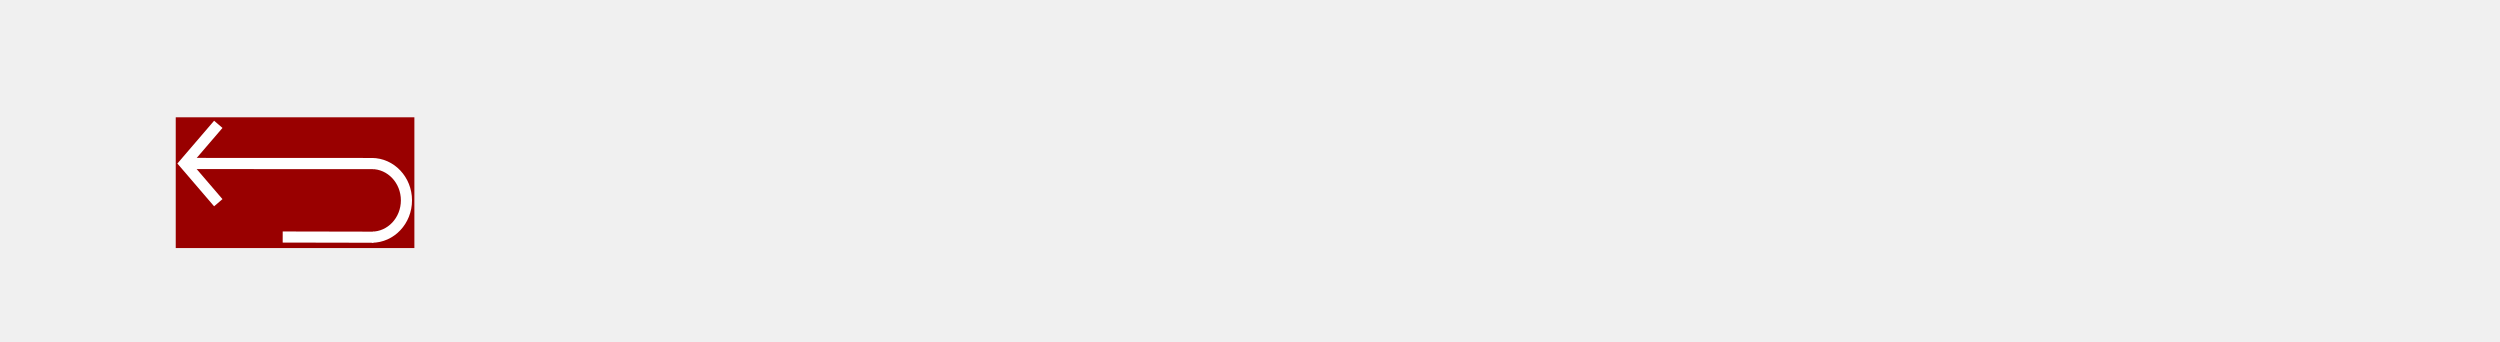
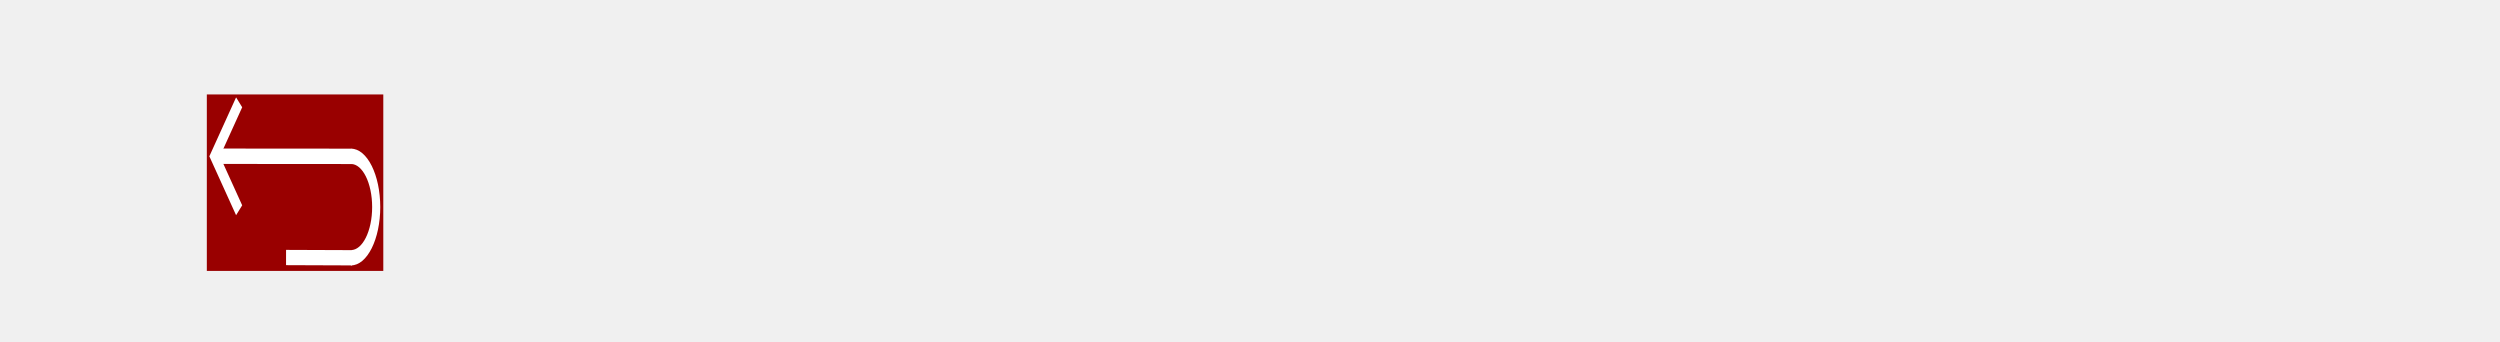
<svg xmlns="http://www.w3.org/2000/svg" id="svg2" version="1.1" width="680" height="93">
  <defs id="defs6" />
  <g id="layer3" style="display:none" />
  <g id="layer2" style="display:none">
    <path style="fill:#00ee00;fill-opacity:1;stroke:#00e700;stroke-width:3.26;stroke-linecap:square;stroke-linejoin:round;stroke-miterlimit:4;stroke-opacity:1" d="m 88.852,42.684 10.608,0 0,23.954 -10.608,0 z" id="rect4028" />
    <path transform="matrix(0.6592505,0,0,0.8054943,38.36588,18.90493)" style="fill:none;stroke:#000000;stroke-width:4.156;stroke-miterlimit:4;stroke-opacity:1" d="m 109.5,44.188 c 0,6.869 -6.408,12.438 -14.312,12.438 -7.905,0 -14.312,-5.568 -14.312,-12.438 0,-6.869 6.408,-12.438 14.312,-12.438 7.905,0 14.312,5.568 14.312,12.438 z" id="path4024" />
  </g>
  <g id="layer4" style="display:none" />
  <g style="display:none" id="g4065" />
  <g id="layer1" style="display:none">
    <g id="g3976" transform="translate(0.125,0.75)">
      <path id="path2990" d="M 59.251,33.068 49.253,44.717" style="fill:none;stroke:#000000;stroke-width:3;stroke-linecap:butt;stroke-linejoin:round;stroke-miterlimit:4;stroke-opacity:1;stroke-dasharray:none;marker-start:none" />
      <path id="path2990-7" d="M 59.248,54.388 49.25,42.739" style="fill:none;stroke:#000000;stroke-width:3;stroke-linecap:butt;stroke-linejoin:round;stroke-miterlimit:4;stroke-opacity:1;stroke-dasharray:none;marker-start:none" />
    </g>
    <path style="fill:none;stroke:#000000;stroke-width:3.04;stroke-linecap:square;stroke-linejoin:round;stroke-miterlimit:4;stroke-opacity:1;stroke-dasharray:none;marker-start:none" d="M 100.057,44.488 52.529,44.468" id="path2990-0" />
    <path style="fill:none;stroke:#000000;stroke-width:3.017;stroke-linecap:square;stroke-linejoin:round;stroke-miterlimit:4;stroke-opacity:1;stroke-dasharray:none;marker-start:none" d="M 100.069,64.516 78.402,64.473" id="path2990-0-4" />
  </g>
  <g style="display:none" id="g4108" />
  <g id="layer5" style="display:none">
    <g id="g4189">
-       <rect y="33.749" x="48.936" height="32.942" width="62.287" id="rect4159" style="fill:#ffffff;fill-opacity:1;stroke:#ffffff;stroke-width:2.624;stroke-linecap:square;stroke-linejoin:round;stroke-miterlimit:4;stroke-opacity:1;stroke-dasharray:none" />
+       <rect y="33.749" x="48.936" height="32.942" width="62.287" id="rect4159" style="fill:#ffffff;fill-opacity:1;stroke:#ffffff;stroke-width:2.624;stroke-linecap:square;stroke-linejoin:round;stroke-miterlimit:4;stroke-dasharray:none;stroke-opacity:1" />
      <g id="g4182">
-         <path id="path4069" d="m 110.554,54.498 c 0,5.533 -4.224,10.018 -9.436,10.018 -5.211,0 -9.436,-4.485 -9.436,-10.018 0,-5.533 4.224,-10.018 9.436,-10.018 5.211,0 9.436,4.485 9.436,10.018 z" style="fill:none;stroke:#000000;stroke-width:3.028;stroke-miterlimit:4;stroke-opacity:1;display:inline" />
-         <path id="path4067" d="m 88.833,42.666 11.087,0 0,22.4 -11.087,0 z" style="fill:#ffffff;fill-opacity:1;stroke:#ffffff;stroke-width:3.223;stroke-linecap:square;stroke-linejoin:round;stroke-miterlimit:4;stroke-opacity:1;display:inline" />
-         <path id="path4116" d="M 100.057,44.488 52.529,44.468" style="fill:none;stroke:#000000;stroke-width:3.04;stroke-linecap:square;stroke-linejoin:round;stroke-miterlimit:4;stroke-opacity:1;stroke-dasharray:none;marker-start:none;display:inline" />
-         <path id="path4114" style="fill:none;stroke:#000000;stroke-width:3;stroke-linecap:butt;stroke-linejoin:round;stroke-miterlimit:4;stroke-opacity:1;stroke-dasharray:none;marker-start:none" d="M 59.373,55.138 49.375,43.489 m 10.001,-9.671 -9.998,11.649" />
-         <path id="path4118" d="M 100.069,64.516 78.402,64.473" style="fill:none;stroke:#000000;stroke-width:3.017;stroke-linecap:square;stroke-linejoin:round;stroke-miterlimit:4;stroke-opacity:1;stroke-dasharray:none;marker-start:none;display:inline" />
+         <path id="path4069" d="m 110.554,54.498 c 0,5.533 -4.224,10.018 -9.436,10.018 -5.211,0 -9.436,-4.485 -9.436,-10.018 0,-5.533 4.224,-10.018 9.436,-10.018 5.211,0 9.436,4.485 9.436,10.018 z" style="display:inline;fill:none;stroke:#000000;stroke-width:3.028;stroke-miterlimit:4;stroke-opacity:1" />
+         <path id="path4067" d="m 88.833,42.666 11.087,0 0,22.4 -11.087,0 z" style="display:inline;fill:#ffffff;fill-opacity:1;stroke:#ffffff;stroke-width:3.223;stroke-linecap:square;stroke-linejoin:round;stroke-miterlimit:4;stroke-opacity:1" />
+         <path id="path4116" d="M 100.057,44.488 52.529,44.468" style="display:inline;fill:none;stroke:#000000;stroke-width:3.04;stroke-linecap:square;stroke-linejoin:round;stroke-miterlimit:4;stroke-dasharray:none;stroke-opacity:1;marker-start:none" />
+         <path id="path4114" style="fill:none;stroke:#000000;stroke-width:3;stroke-linecap:butt;stroke-linejoin:round;stroke-miterlimit:4;stroke-dasharray:none;stroke-opacity:1;marker-start:none" d="M 59.373,55.138 49.375,43.489 m 10.001,-9.671 -9.998,11.649" />
+         <path id="path4118" d="M 100.069,64.516 78.402,64.473" style="display:inline;fill:none;stroke:#000000;stroke-width:3.017;stroke-linecap:square;stroke-linejoin:round;stroke-miterlimit:4;stroke-dasharray:none;stroke-opacity:1;marker-start:none" />
      </g>
    </g>
  </g>
  <g id="layer6" style="display:none">
-     <rect style="fill:#990000;fill-opacity:1;stroke:#ffffff;stroke-width:3.04;stroke-linecap:square;stroke-linejoin:round;stroke-miterlimit:4;stroke-opacity:1;stroke-dasharray:none" id="rect3004" width="221.324" height="112.607" x="-25.633" y="-4.758" />
+     <rect style="fill:#990000;fill-opacity:1;stroke:#ffffff;stroke-width:3.04;stroke-linecap:square;stroke-linejoin:round;stroke-miterlimit:4;stroke-dasharray:none;stroke-opacity:1" id="rect3004" width="221.324" height="112.607" x="-25.633" y="-4.758" />
  </g>
-   <g style="display:inline" id="g3774">
+   <g style="display:none" id="g3774">
    <g id="g3811">
-       <rect style="fill:#990000;fill-opacity:1;stroke:#990000;stroke-width:2.624;stroke-linecap:square;stroke-linejoin:miter;stroke-miterlimit:4;stroke-opacity:1;stroke-dasharray:none" id="rect3778" width="62.287" height="32.942" x="49.113" y="33.218" />
+       <rect style="fill:#990000;fill-opacity:1;stroke:#990000;stroke-width:2.624;stroke-linecap:square;stroke-linejoin:miter;stroke-miterlimit:4;stroke-dasharray:none;stroke-opacity:1" id="rect3778" width="62.287" height="32.942" x="49.113" y="33.218" />
      <g id="g3804">
-         <path style="fill:none;stroke:#ffffff;stroke-width:3.028;stroke-miterlimit:4;stroke-opacity:1;display:inline" d="m 110.554,54.498 c 0,5.533 -4.224,10.018 -9.436,10.018 -5.211,0 -9.436,-4.485 -9.436,-10.018 0,-5.533 4.224,-10.018 9.436,-10.018 5.211,0 9.436,4.485 9.436,10.018 z" id="path3782" />
-         <path style="fill:#990000;fill-opacity:1;stroke:#990000;stroke-width:3.223;stroke-linecap:square;stroke-linejoin:round;stroke-miterlimit:4;stroke-opacity:1;display:inline" d="m 88.733,42.666 11.087,0 0,22.4 -11.087,0 z" id="path3784" />
-         <path style="fill:none;stroke:#ffffff;stroke-width:3.04;stroke-linecap:square;stroke-linejoin:round;stroke-miterlimit:4;stroke-opacity:1;stroke-dasharray:none;marker-start:none;display:inline" d="M 100.057,44.488 52.529,44.468" id="path3786" />
-         <path d="M 59.373,55.138 49.375,43.489 m 10.001,-9.671 -9.998,11.649" style="fill:none;stroke:#ffffff;stroke-width:3;stroke-linecap:butt;stroke-linejoin:round;stroke-miterlimit:4;stroke-opacity:1;stroke-dasharray:none;marker-start:none" id="path3788" />
-         <path style="fill:none;stroke:#ffffff;stroke-width:3.017;stroke-linecap:square;stroke-linejoin:round;stroke-miterlimit:4;stroke-opacity:1;stroke-dasharray:none;marker-start:none;display:inline" d="M 100.069,64.516 78.402,64.473" id="path3790" />
+         <path style="display:inline;fill:none;stroke:#ffffff;stroke-width:3.028;stroke-miterlimit:4;stroke-opacity:1" d="m 110.554,54.498 c 0,5.533 -4.224,10.018 -9.436,10.018 -5.211,0 -9.436,-4.485 -9.436,-10.018 0,-5.533 4.224,-10.018 9.436,-10.018 5.211,0 9.436,4.485 9.436,10.018 z" id="path3782" />
+         <path style="display:inline;fill:#990000;fill-opacity:1;stroke:#990000;stroke-width:3.223;stroke-linecap:square;stroke-linejoin:round;stroke-miterlimit:4;stroke-opacity:1" d="m 88.733,42.666 11.087,0 0,22.4 -11.087,0 z" id="path3784" />
+         <path style="display:inline;fill:none;stroke:#ffffff;stroke-width:3.04;stroke-linecap:square;stroke-linejoin:round;stroke-miterlimit:4;stroke-dasharray:none;stroke-opacity:1;marker-start:none" d="M 100.057,44.488 52.529,44.468" id="path3786" />
+         <path d="M 59.373,55.138 49.375,43.489 m 10.001,-9.671 -9.998,11.649" style="fill:none;stroke:#ffffff;stroke-width:3;stroke-linecap:butt;stroke-linejoin:round;stroke-miterlimit:4;stroke-dasharray:none;stroke-opacity:1;marker-start:none" id="path3788" />
+         <path style="display:inline;fill:none;stroke:#ffffff;stroke-width:3.017;stroke-linecap:square;stroke-linejoin:round;stroke-miterlimit:4;stroke-dasharray:none;stroke-opacity:1;marker-start:none" d="M 100.069,64.516 78.402,64.473" id="path3790" />
+       </g>
+     </g>
+   </g>
+   <g id="g4829" style="display:inline">
+     <g id="g4831">
+       <rect y="27.004" x="57.571" height="45.371" width="45.371" id="rect4833" style="fill:#990000;fill-opacity:1;stroke:#990000;stroke-width:2.629;stroke-linecap:square;stroke-linejoin:miter;stroke-miterlimit:4;stroke-dasharray:none;stroke-opacity:1" />
+       <g id="g4835" transform="matrix(0.7284189,0,0,1.377289,21.79618,-18.74739)">
+         <path id="path4837" d="m 110.554,54.498 c 0,5.533 -4.224,10.018 -9.436,10.018 -5.211,0 -9.436,-4.485 -9.436,-10.018 0,-5.533 4.224,-10.018 9.436,-10.018 5.211,0 9.436,4.485 9.436,10.018 z" style="display:inline;fill:none;stroke:#ffffff;stroke-width:3.028;stroke-miterlimit:4;stroke-opacity:1" />
+         <path id="path4839" d="m 88.733,42.666 11.087,0 0,22.4 -11.087,0 z" style="display:inline;fill:#990000;fill-opacity:1;stroke:#990000;stroke-width:3.223;stroke-linecap:square;stroke-linejoin:round;stroke-miterlimit:4;stroke-opacity:1" />
+         <path id="path4841" d="M 100.057,44.488 52.529,44.468" style="display:inline;fill:none;stroke:#ffffff;stroke-width:3.04;stroke-linecap:square;stroke-linejoin:round;stroke-miterlimit:4;stroke-dasharray:none;stroke-opacity:1;marker-start:none" />
+         <path id="path4843" style="fill:none;stroke:#ffffff;stroke-width:3;stroke-linecap:butt;stroke-linejoin:round;stroke-miterlimit:4;stroke-dasharray:none;stroke-opacity:1;marker-start:none" d="M 59.373,55.138 49.375,43.489 m 10.001,-9.671 -9.998,11.649" />
+         <path id="path4845" d="M 100.069,64.516 78.402,64.473" style="display:inline;fill:none;stroke:#ffffff;stroke-width:3.017;stroke-linecap:square;stroke-linejoin:round;stroke-miterlimit:4;stroke-dasharray:none;stroke-opacity:1;marker-start:none" />
      </g>
    </g>
  </g>
</svg>
